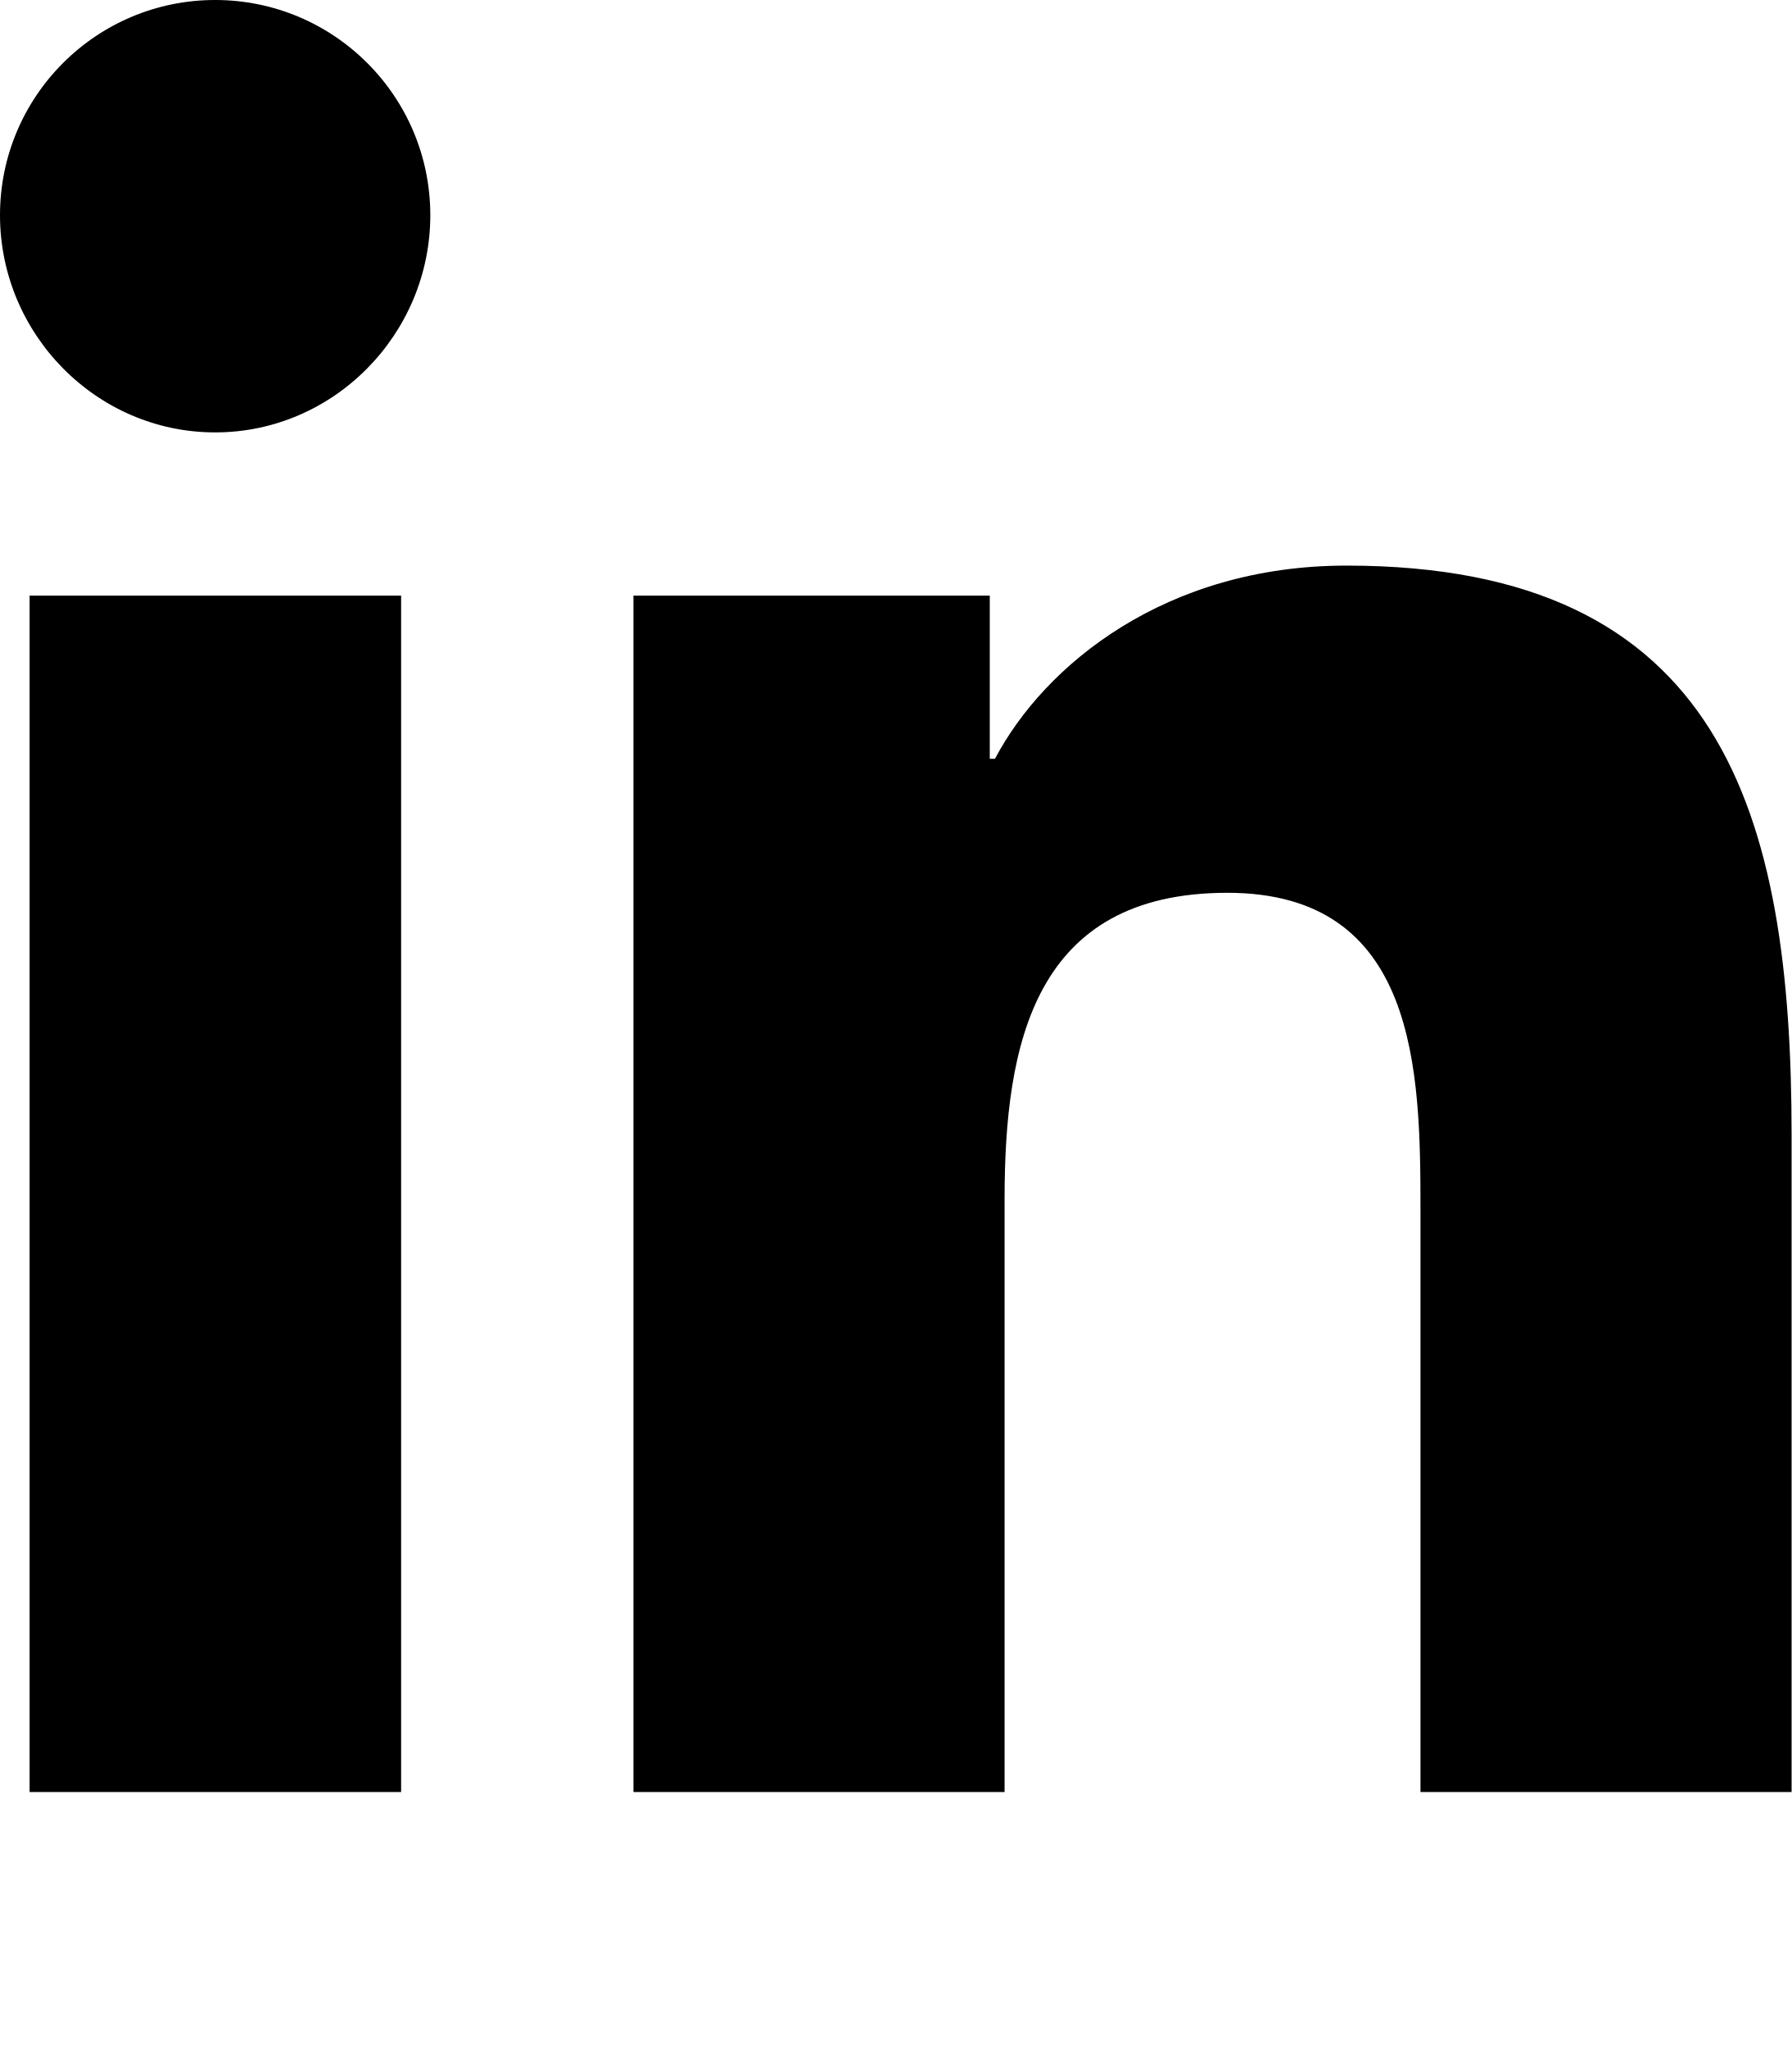
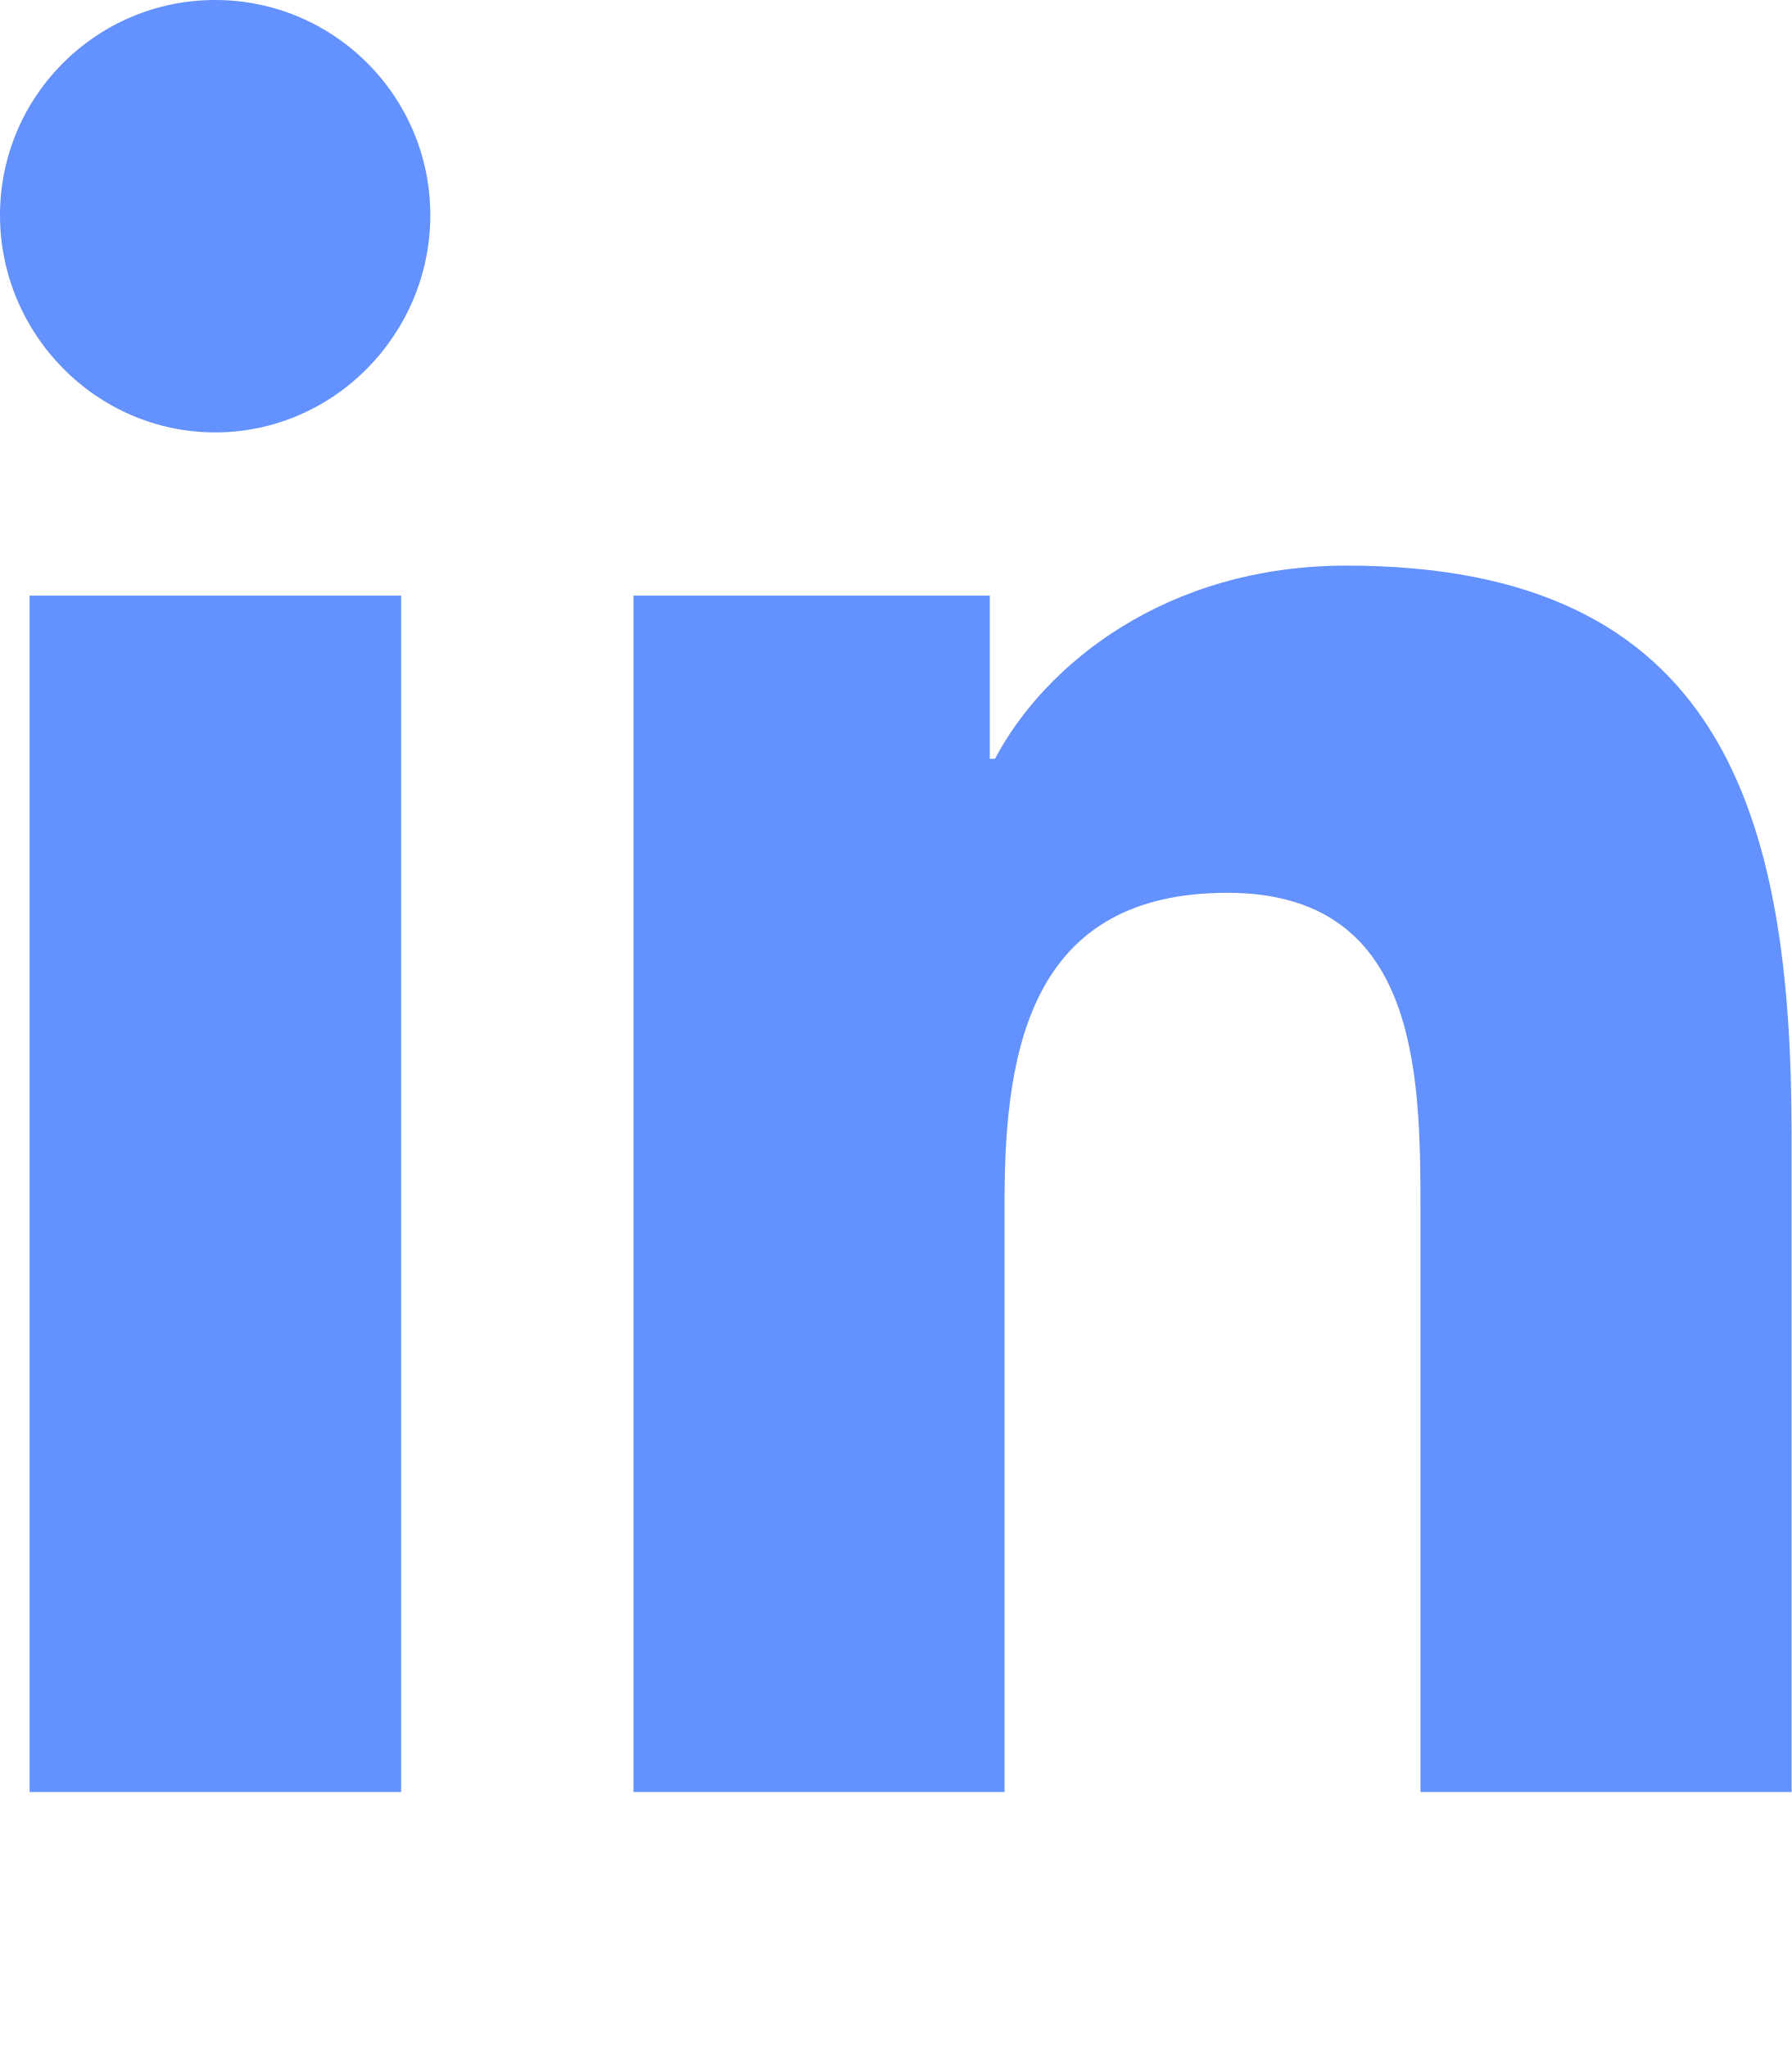
<svg xmlns="http://www.w3.org/2000/svg" viewBox="0 0 448 512">
-   <path d="M100.3 448H7.4V148.9h92.9zM53.8 108.1C24.1 108.1 0 83.5 0 53.8a53.8 53.8 0 0 1 107.6 0c0 29.7-24.1 54.3-53.8 54.3zM447.9 448h-92.7V302.4c0-34.7-.7-79.2-48.3-79.2-48.3 0-55.7 37.7-55.7 76.7V448h-92.8V148.9h89.1v40.8h1.3c12.4-23.5 42.7-48.3 87.9-48.3 94 0 111.3 61.9 111.3 142.3V448z" />
+   <path fill="#6391fd" d="M100.3 448H7.4V148.9h92.9zM53.8 108.1C24.1 108.1 0 83.5 0 53.8a53.8 53.8 0 0 1 107.6 0c0 29.7-24.1 54.3-53.8 54.3zM447.9 448h-92.7V302.4c0-34.7-.7-79.2-48.3-79.2-48.3 0-55.7 37.7-55.7 76.7V448h-92.8V148.9h89.1v40.8h1.3c12.4-23.5 42.7-48.3 87.9-48.3 94 0 111.3 61.9 111.3 142.3V448z" />
</svg>
